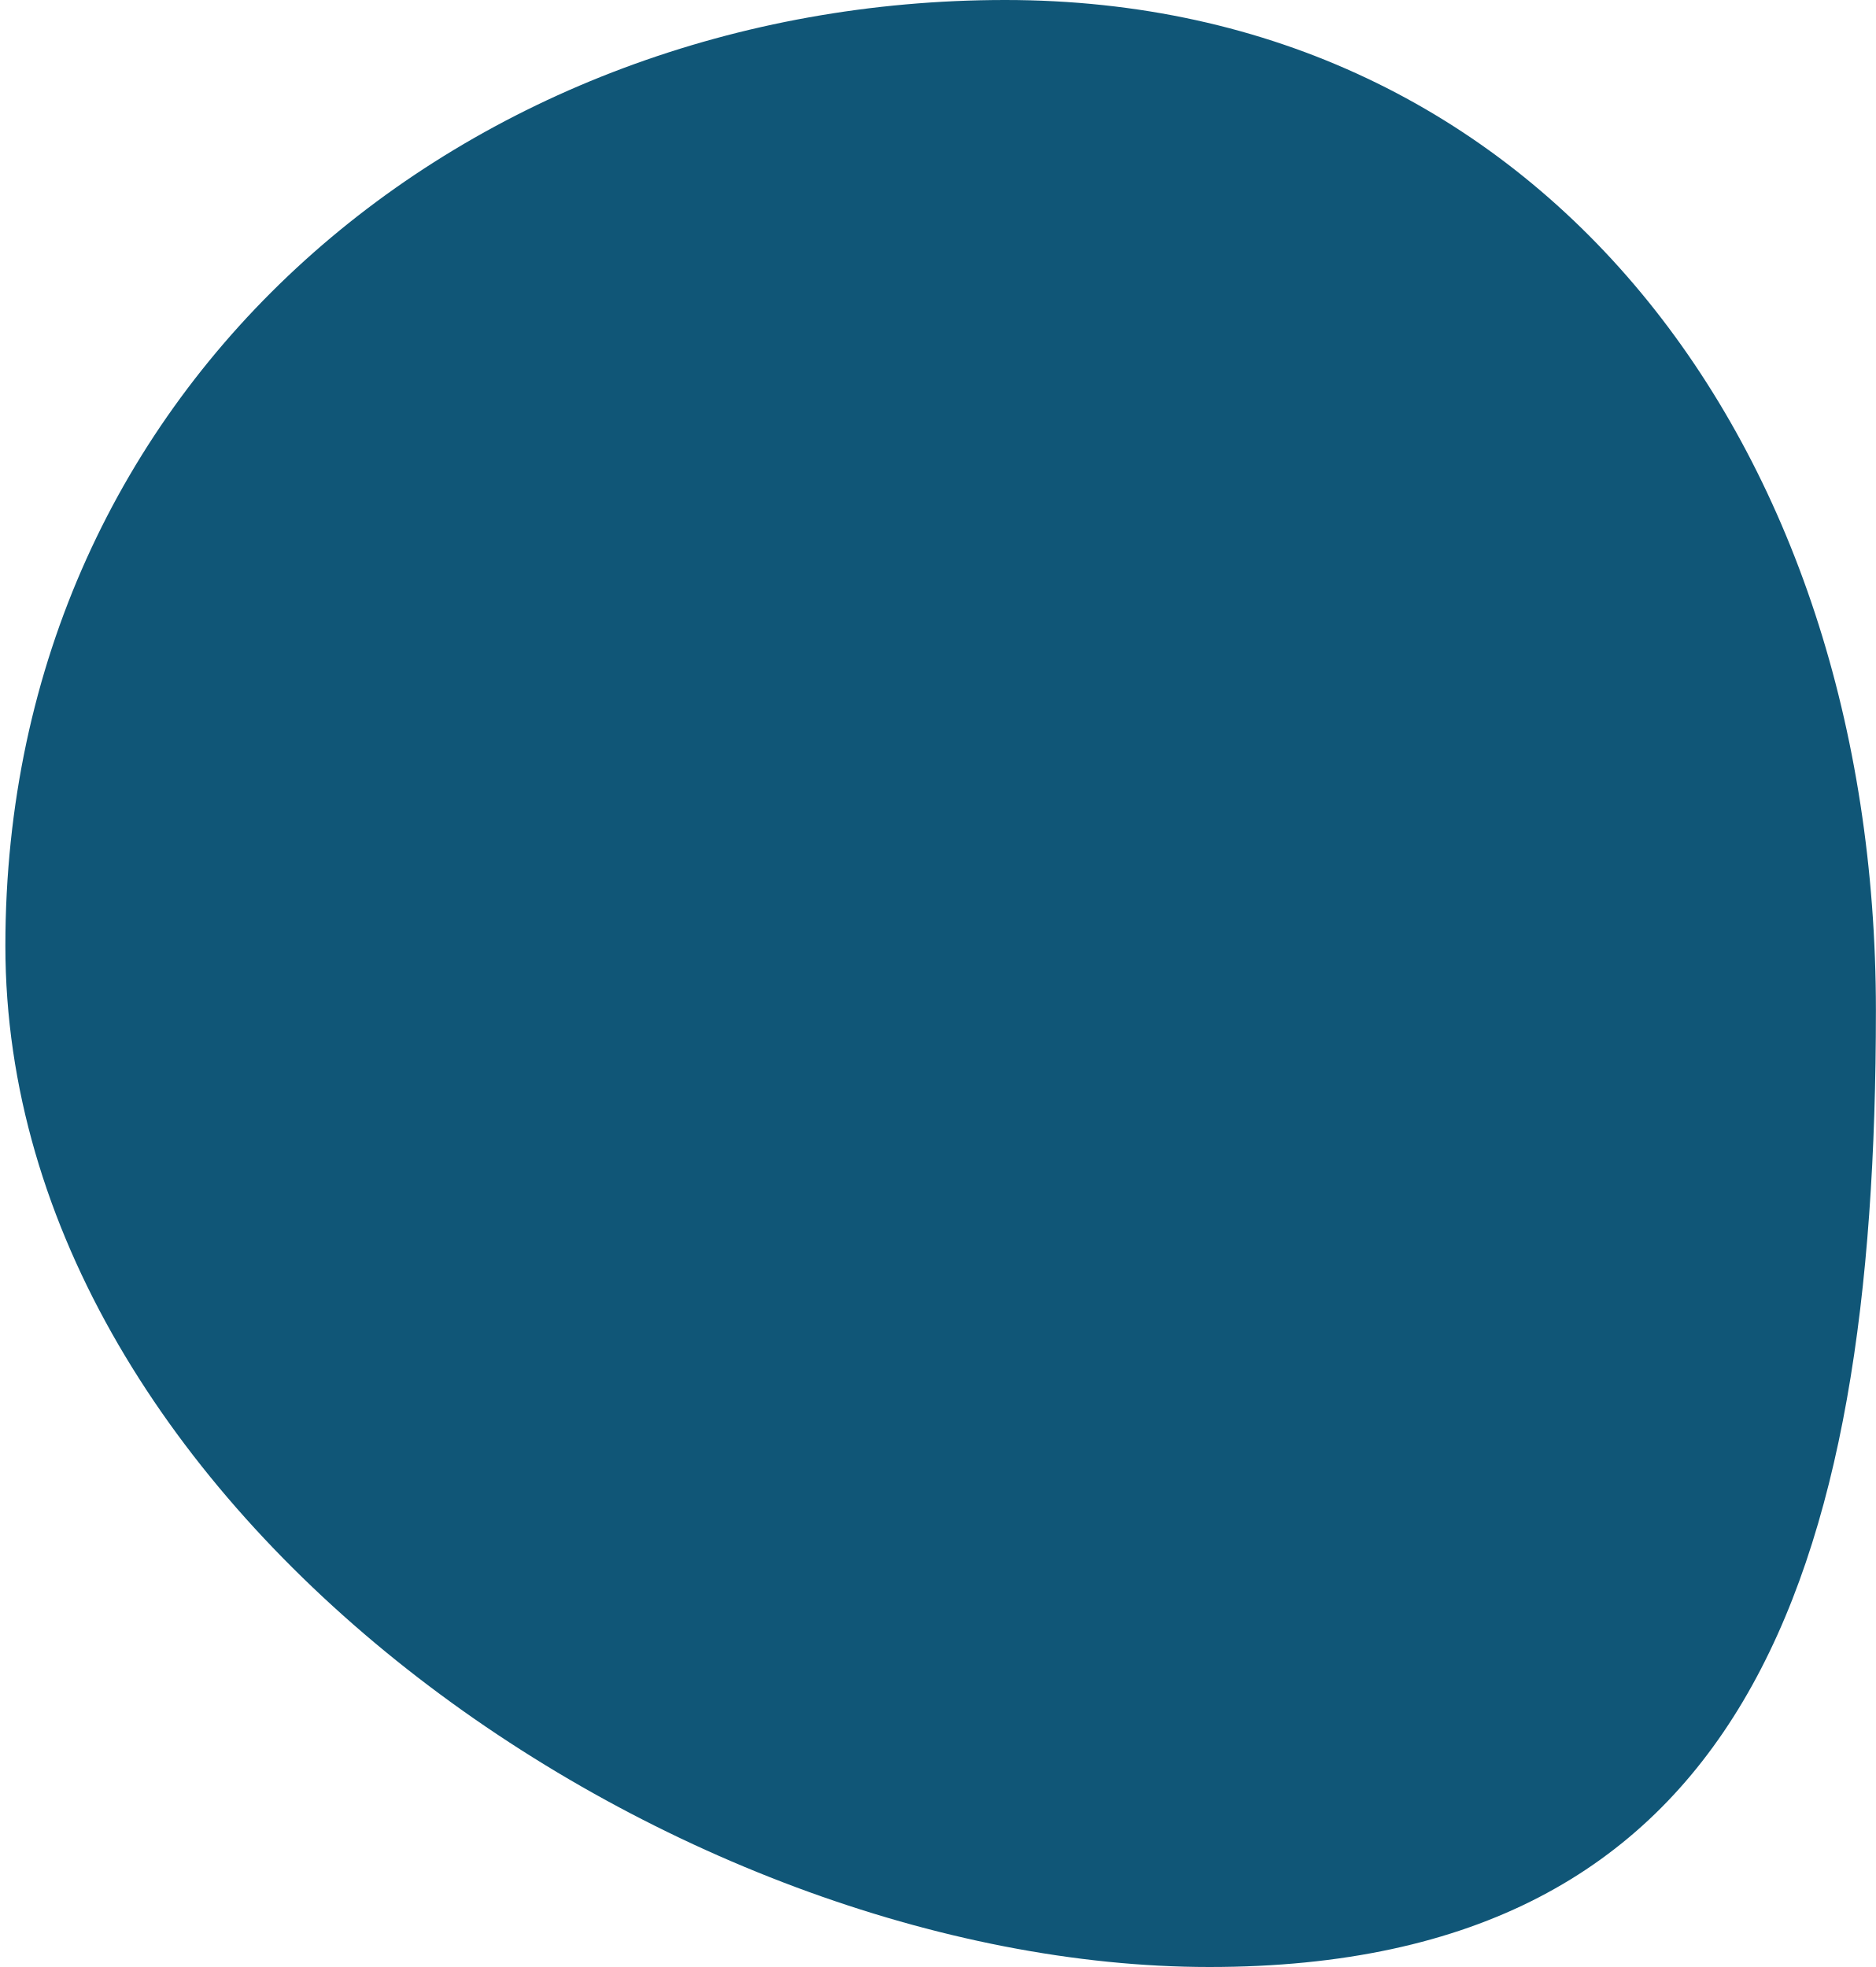
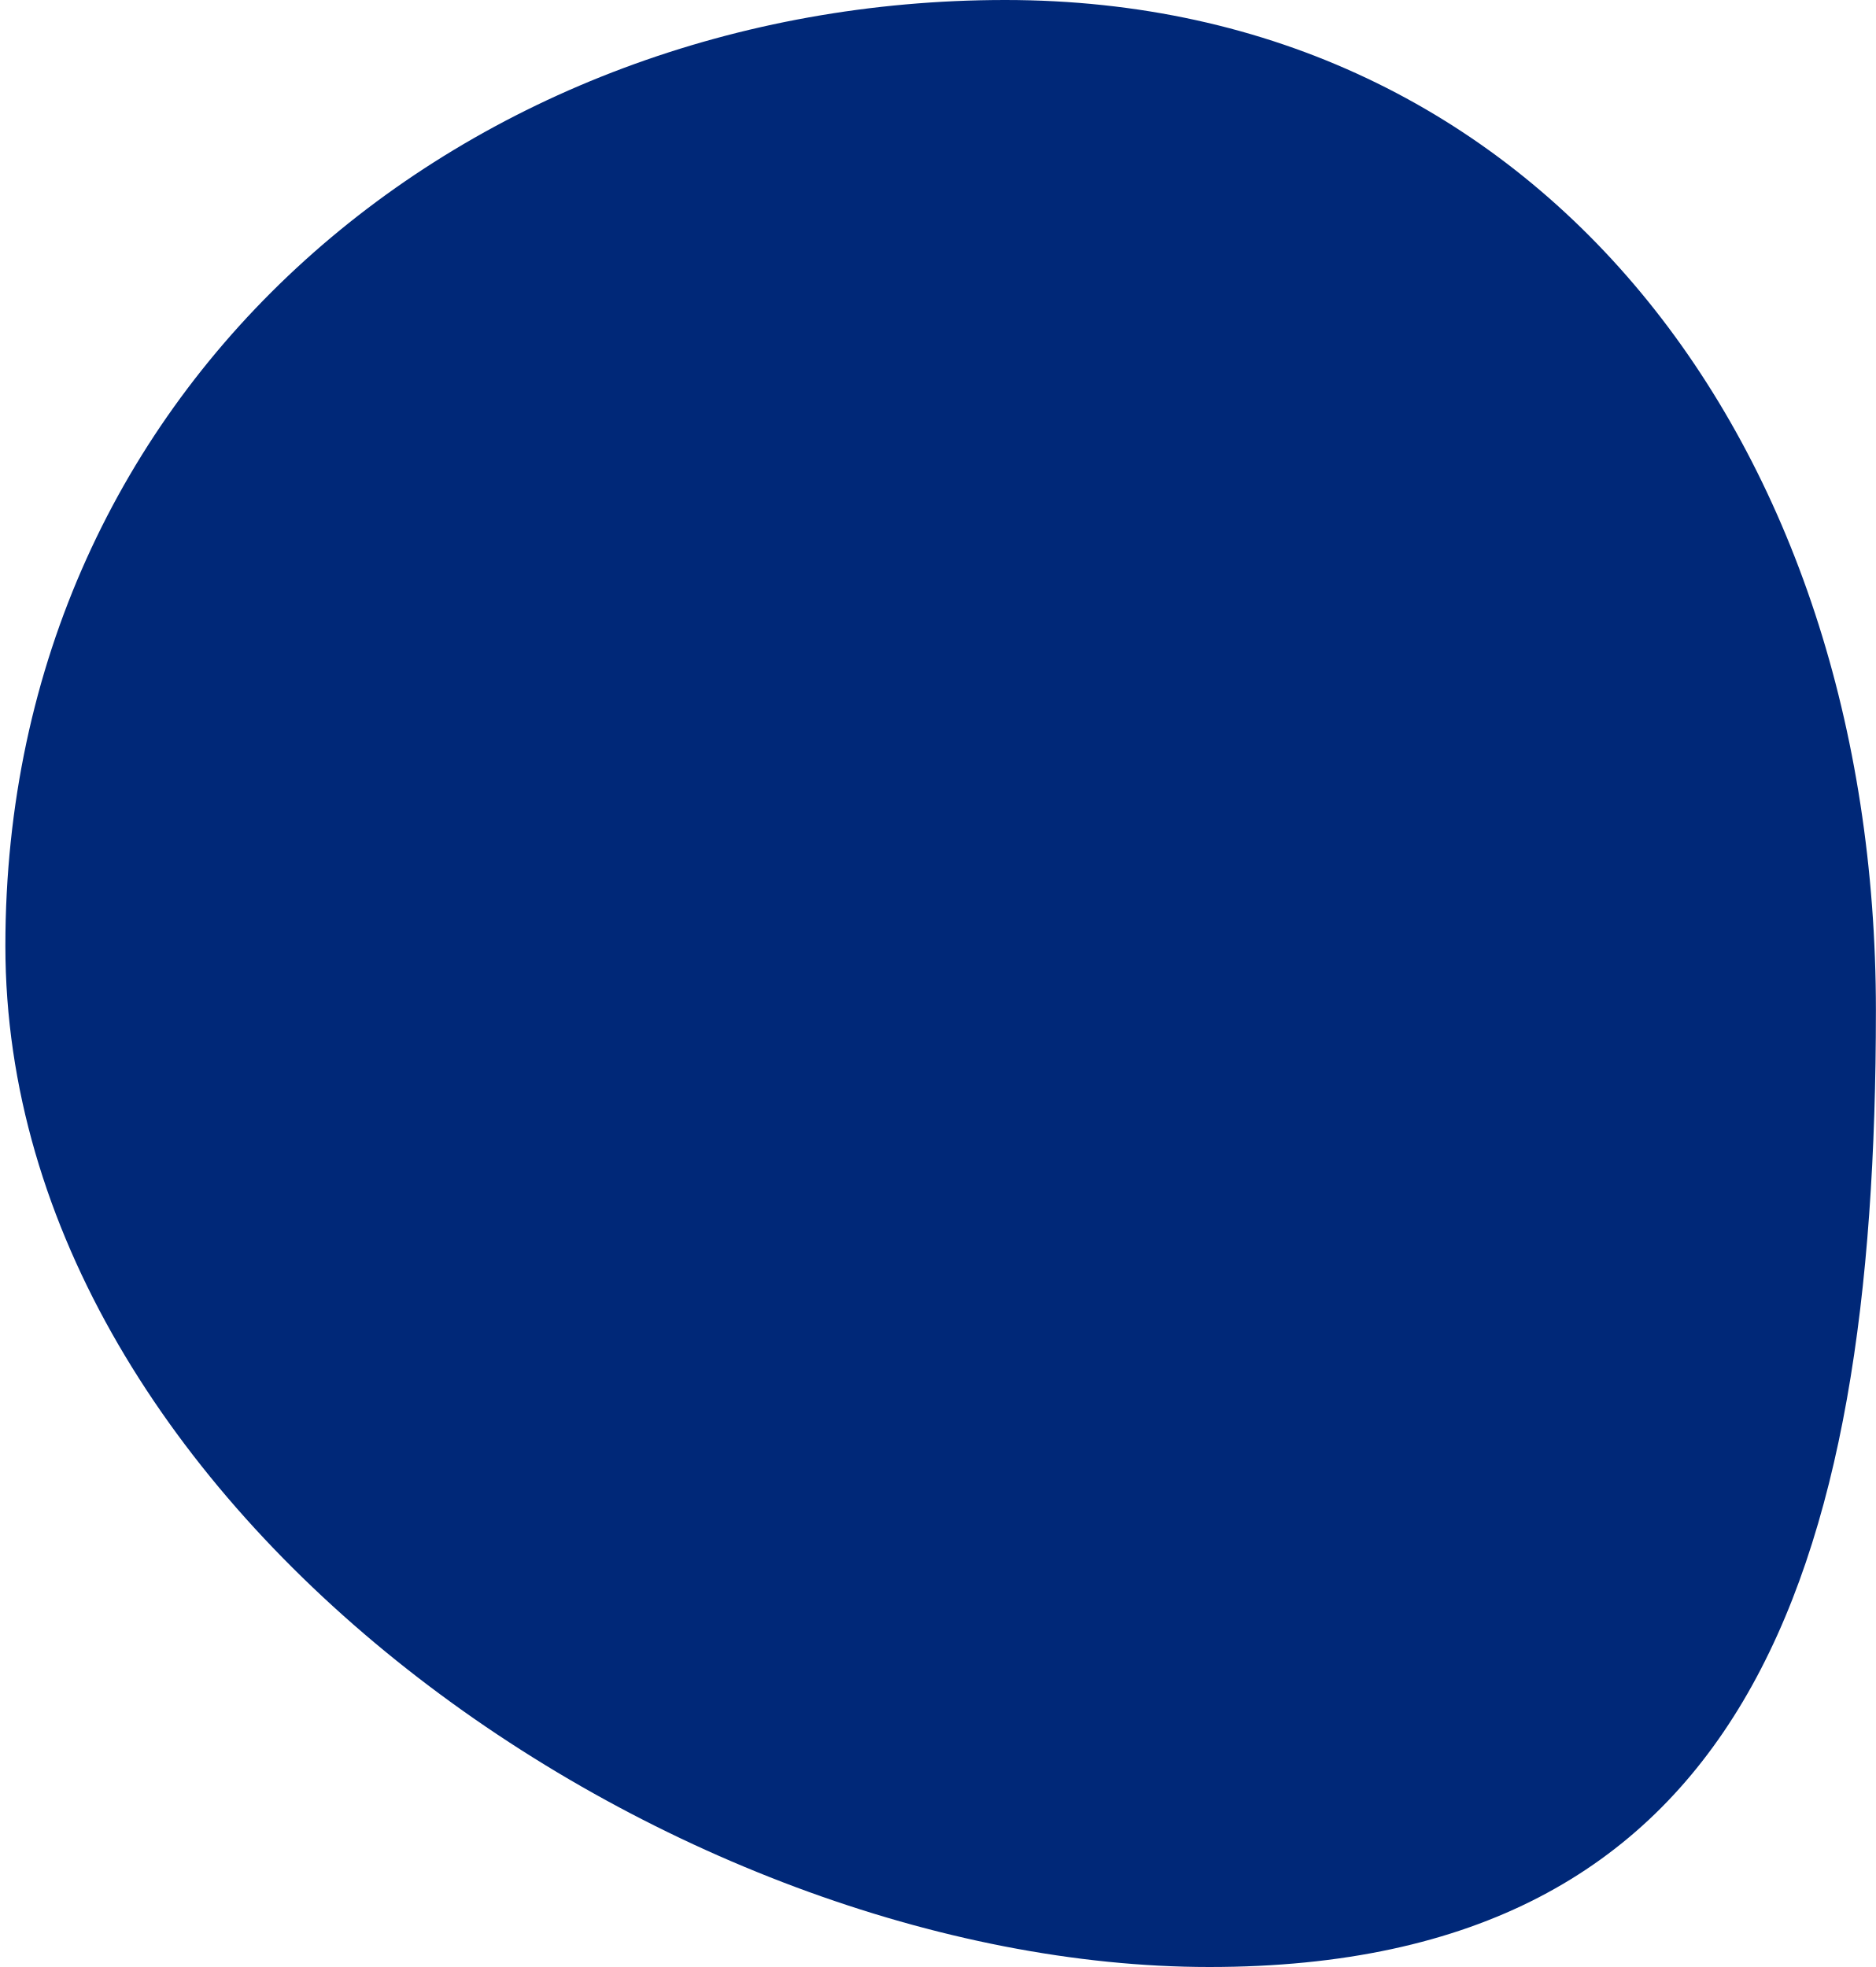
<svg xmlns="http://www.w3.org/2000/svg" version="1.1" class="circle-2-svg" x="0px" y="0px" width="174.5px" height="183px" viewBox="0 0 174.5 183" enable-background="new 0 0 174.5 183" xml:space="preserve">
  <g>
    <g>
-       <path fill="#105677" d="M174.5,94c0,52.743-12.294,89-62,89s-112-42.257-112-95s43.294-88,93-88    S174.5,41.257,174.5,94" />
+       <path fill="#002878" d="M174.5,94c0,52.743-12.294,89-62,89s-112-42.257-112-95s43.294-88,93-88    S174.5,41.257,174.5,94" />
    </g>
  </g>
</svg>
